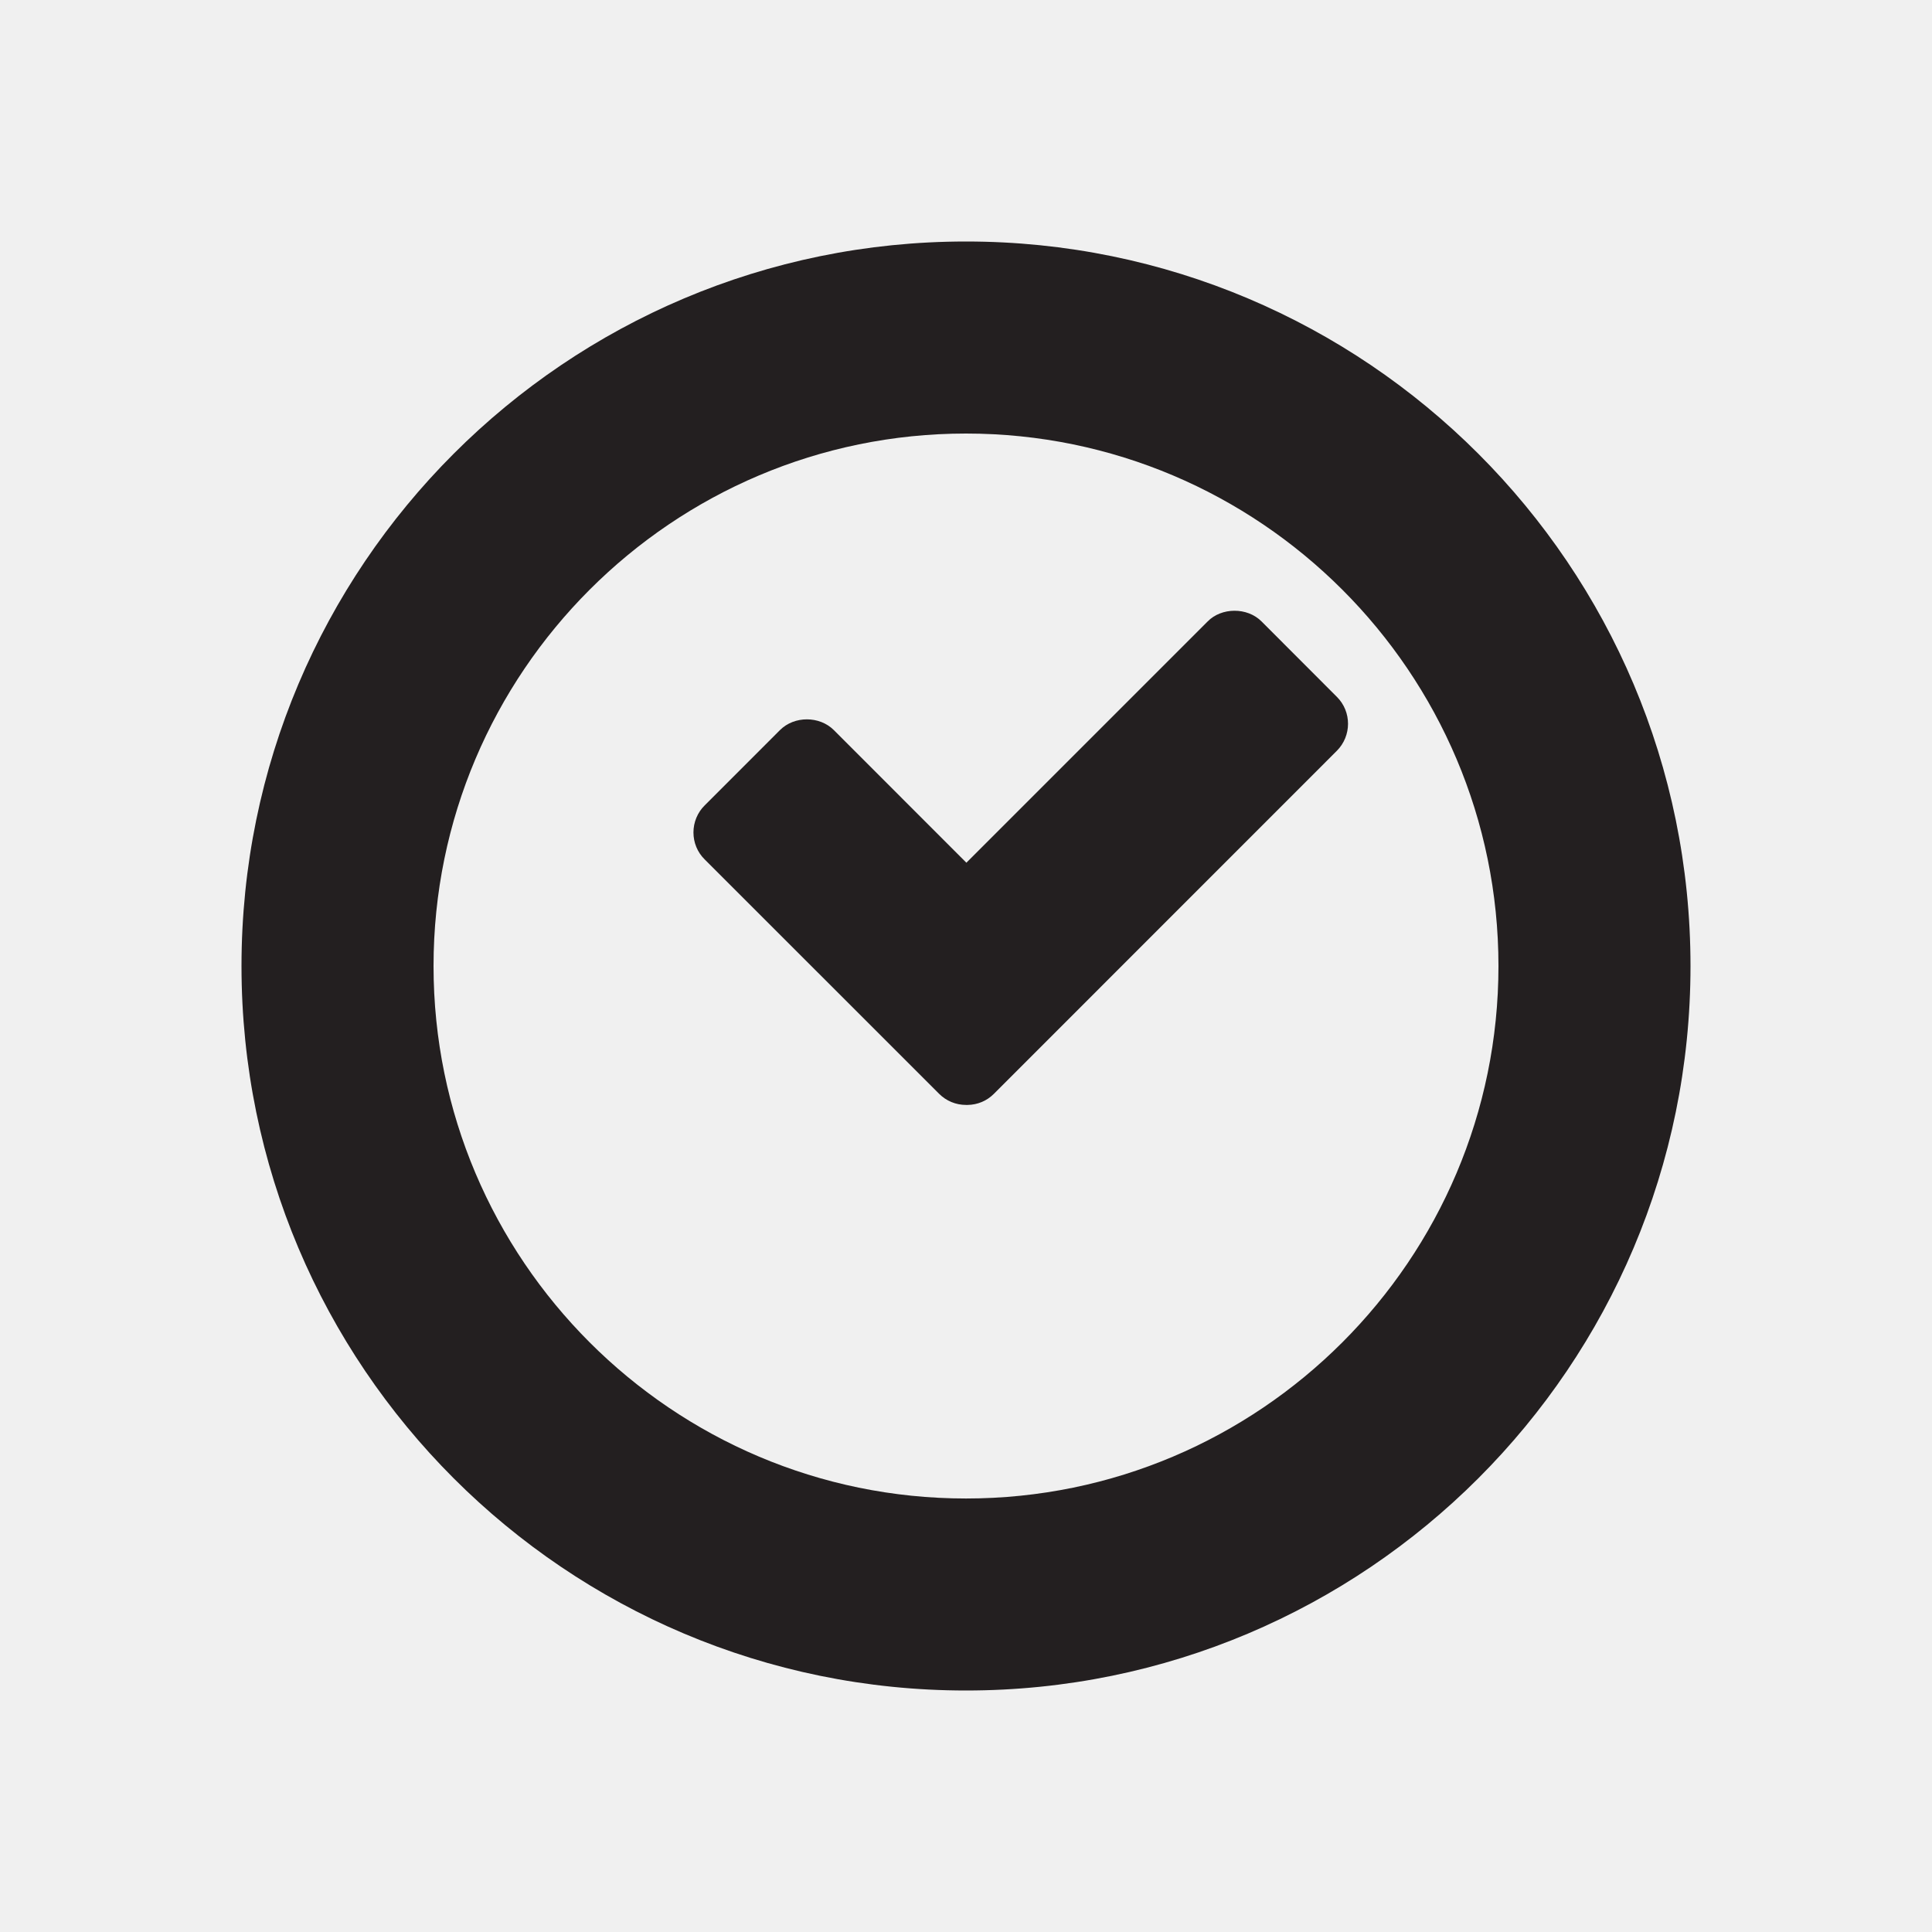
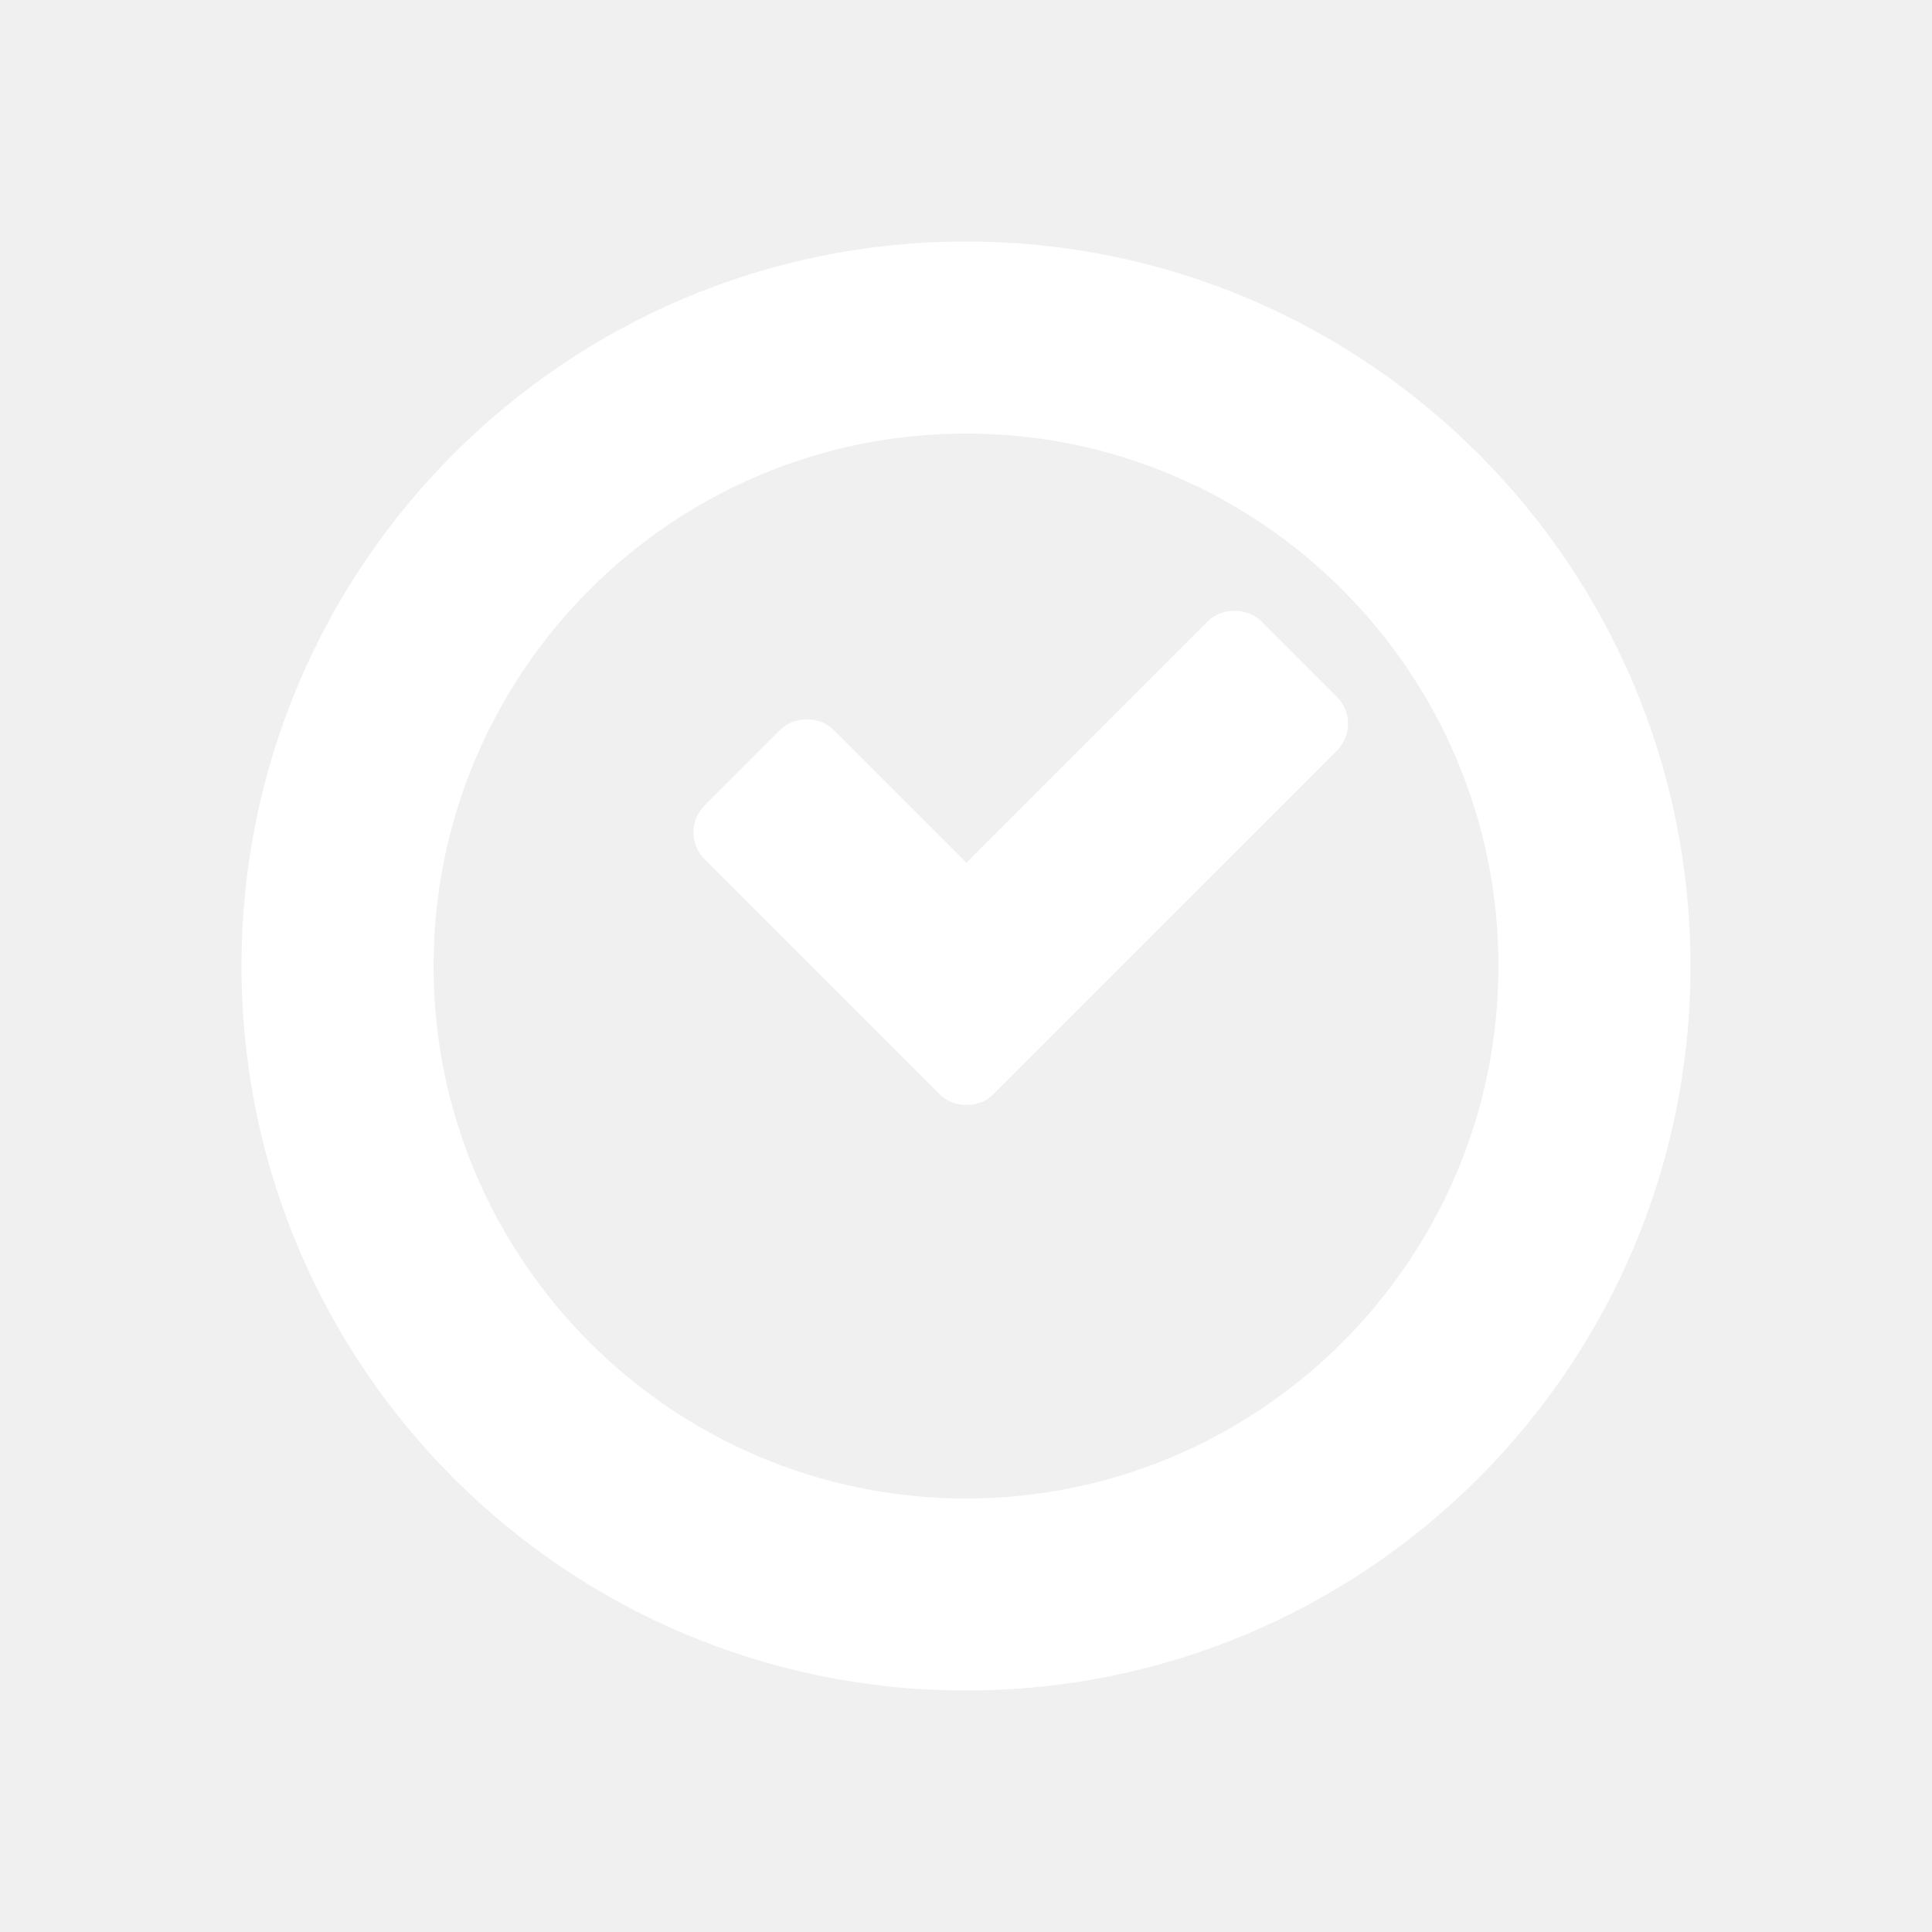
<svg xmlns="http://www.w3.org/2000/svg" width="100" height="100" viewBox="0 0 100 100">
-   <path fill="#231F20" d="M50 22.44c15.198 0 27.56 12.367 27.56 27.562 0 15.197-12.362 27.56-27.56 27.56-15.2 0-27.56-12.363-27.56-27.56C22.44 34.806 34.8 22.44 50 22.44m0-9.94c-20.712 0-37.5 16.792-37.5 37.502S29.288 87.5 50 87.5s37.5-16.788 37.5-37.498C87.5 29.292 70.712 12.5 50 12.5z" />
-   <path fill="#231F20" d="M69.195 36.068l-3.897-3.902c-.743-.747-2.077-.73-2.79 0L50.02 44.654l-6.86-6.864c-.744-.742-2.047-.742-2.79 0l-3.892 3.894c-.372.364-.585.873-.585 1.402 0 .525.204 1.025.578 1.394l12.135 12.133c.374.374.87.578 1.396.578h.08c.516-.007 1-.21 1.363-.576L69.196 38.86c.77-.773.77-2.025 0-2.792z" />
+   <path fill="#fff" d="M50 22.44c15.198 0 27.56 12.367 27.56 27.562 0 15.197-12.362 27.56-27.56 27.56-15.2 0-27.56-12.363-27.56-27.56C22.44 34.806 34.8 22.44 50 22.44m0-9.94c-20.712 0-37.5 16.792-37.5 37.502S29.288 87.5 50 87.5s37.5-16.788 37.5-37.498C87.5 29.292 70.712 12.5 50 12.5z" />
+   <path fill="#fff" d="M69.195 36.068l-3.897-3.902c-.743-.747-2.077-.73-2.79 0L50.02 44.654l-6.86-6.864c-.744-.742-2.047-.742-2.79 0l-3.892 3.894c-.372.364-.585.873-.585 1.402 0 .525.204 1.025.578 1.394l12.135 12.133c.374.374.87.578 1.396.578h.08c.516-.007 1-.21 1.363-.576L69.196 38.86c.77-.773.77-2.025 0-2.792z" />
</svg>
